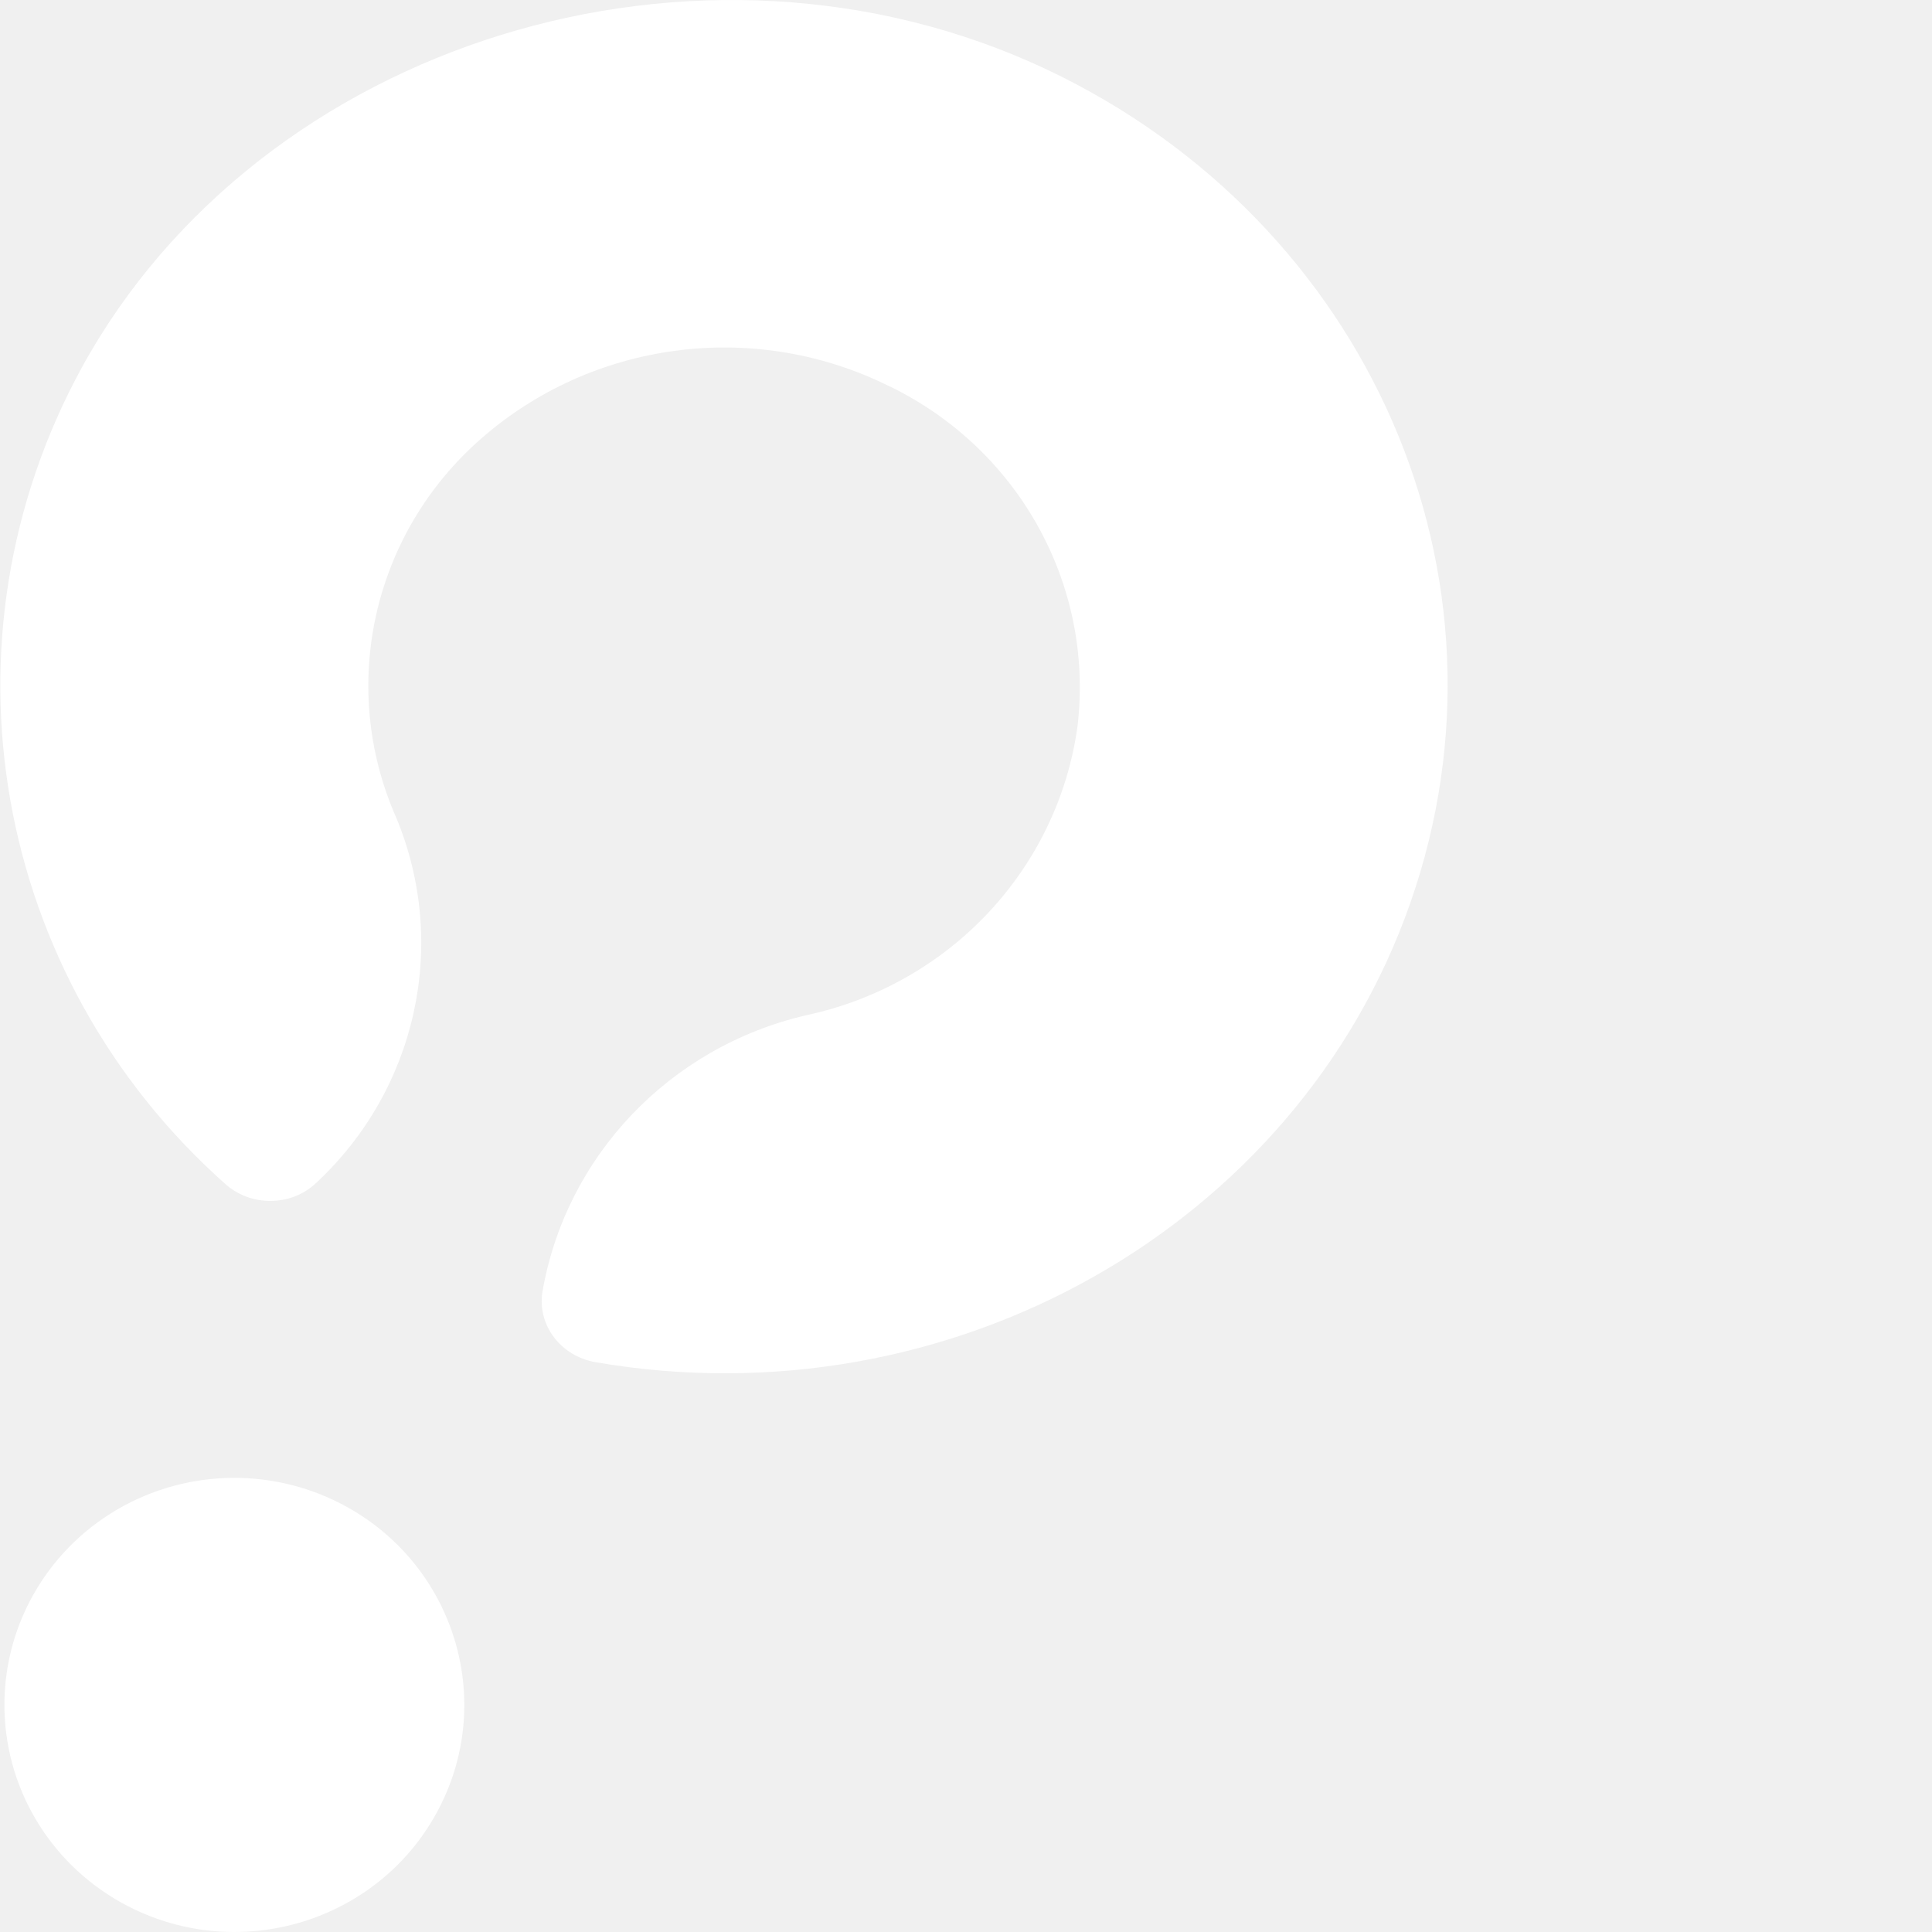
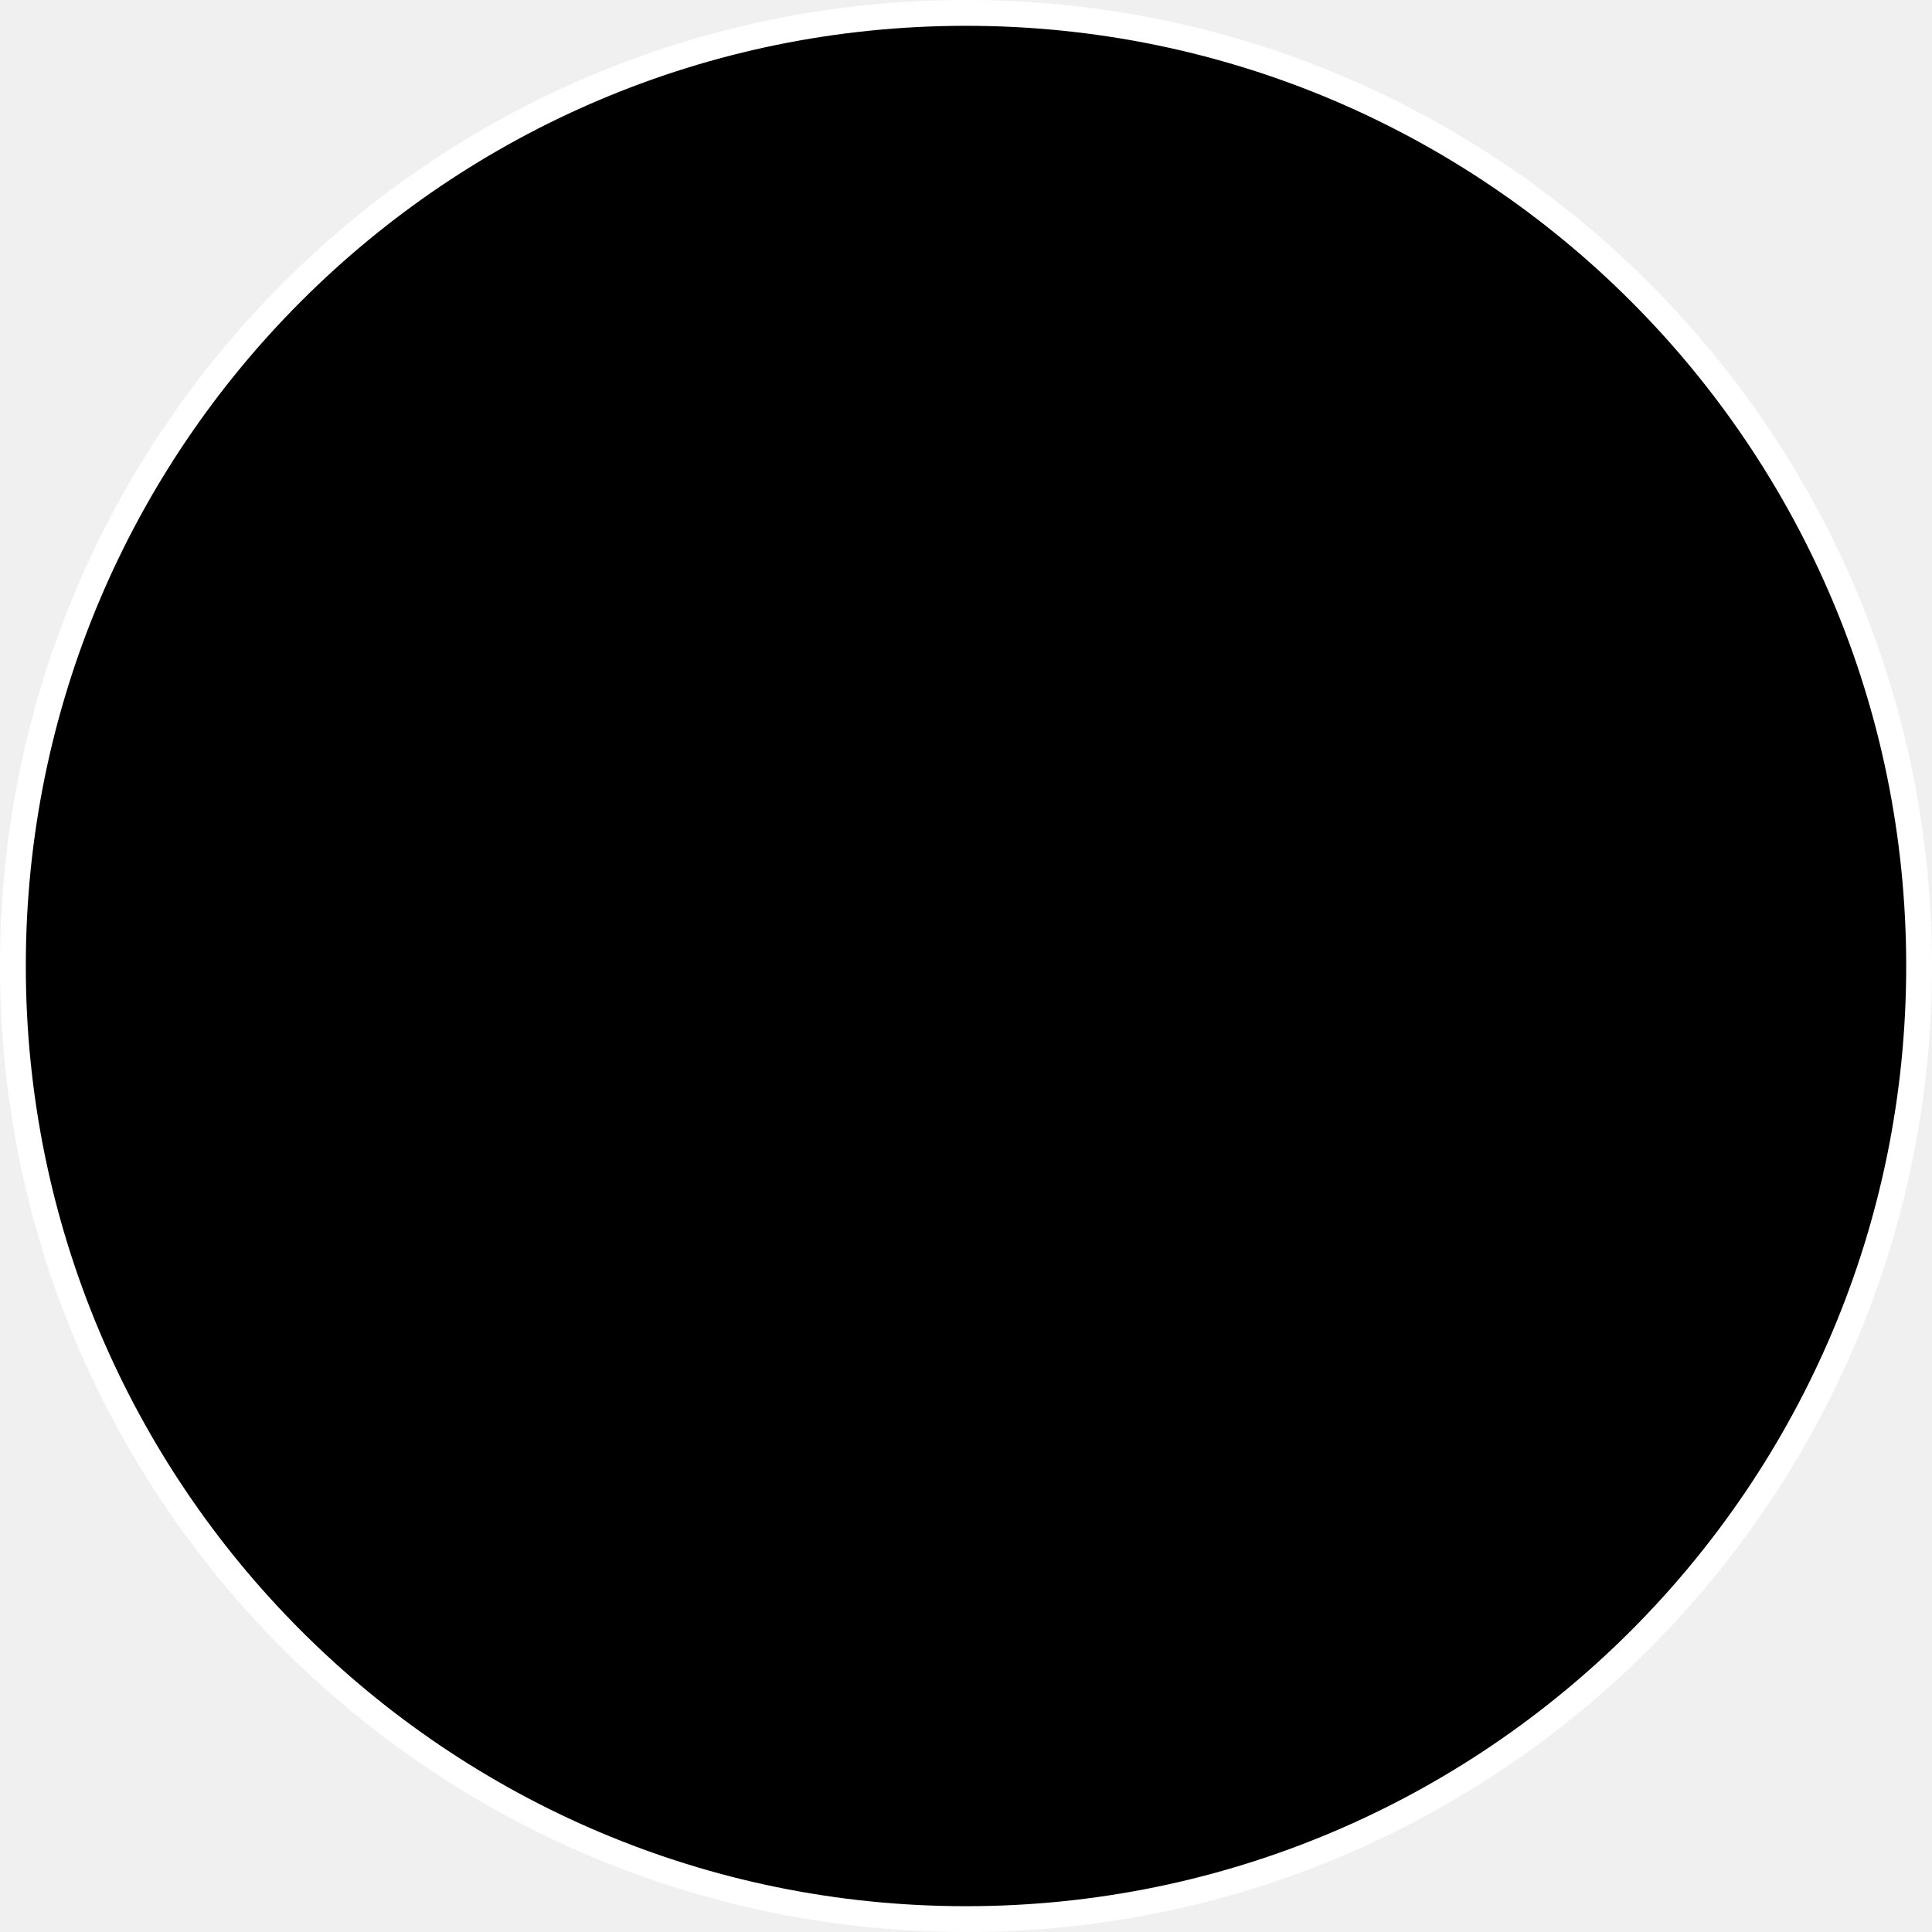
- <svg xmlns="http://www.w3.org/2000/svg" width="36" height="36" viewBox="0 0 36 36" fill="none" class="sm:w-4/5 sm:text-right">
-   <path d="M2.502 35.577C1.105 34.91 0.182 33.55 0.09 32.021C-0.003 30.492 0.749 29.033 2.055 28.206C3.361 27.38 5.018 27.315 6.386 28.037C8.443 29.123 9.243 31.634 8.185 33.687C7.128 35.74 4.601 36.58 2.502 35.577Z" fill="white" />
-   <path d="M1.523 6.851C-1.247 11.92 -0.146 18.195 4.192 22.056C4.673 22.492 5.425 22.482 5.887 22.046C7.769 20.297 8.363 17.588 7.381 15.231C6.303 12.786 6.944 9.937 8.97 8.169C11.034 6.363 14.003 5.962 16.485 7.155C18.946 8.302 20.391 10.863 20.079 13.525C19.715 16.191 17.693 18.348 15.021 18.918C12.479 19.51 10.544 21.541 10.107 24.075C10.011 24.691 10.444 25.269 11.1 25.383C17.699 26.52 24.173 22.862 26.283 16.814C28.403 10.747 25.512 4.14 19.51 1.297C13.036 -1.756 4.856 0.775 1.523 6.851Z" fill="url(#paint0_linear_1039_3367)" />
+ <svg xmlns="http://www.w3.org/2000/svg" id="Layer_9" data-name="Layer 9" version="1.1" viewBox="0 0 224.585 224.585">
  <defs>
-     <linearGradient id="paint0_linear_1039_3367" x1="19.463" y1="29.658" x2="30.479" y2="6.586" gradientUnits="userSpaceOnUse">
-       <stop stop-color="white" />
-       <stop offset="1" stop-color="white" />
-     </linearGradient>
+     <style>
+       .logo_round {
+         fill: #000;
+         stroke: #fff;
+         stroke-miterlimit: 10;
+         stroke-width: 3px;
+       }
+     </style>
  </defs>
+   <circle class="logo_round" cx="112.293" cy="112.293" r="110.793" />
</svg>
